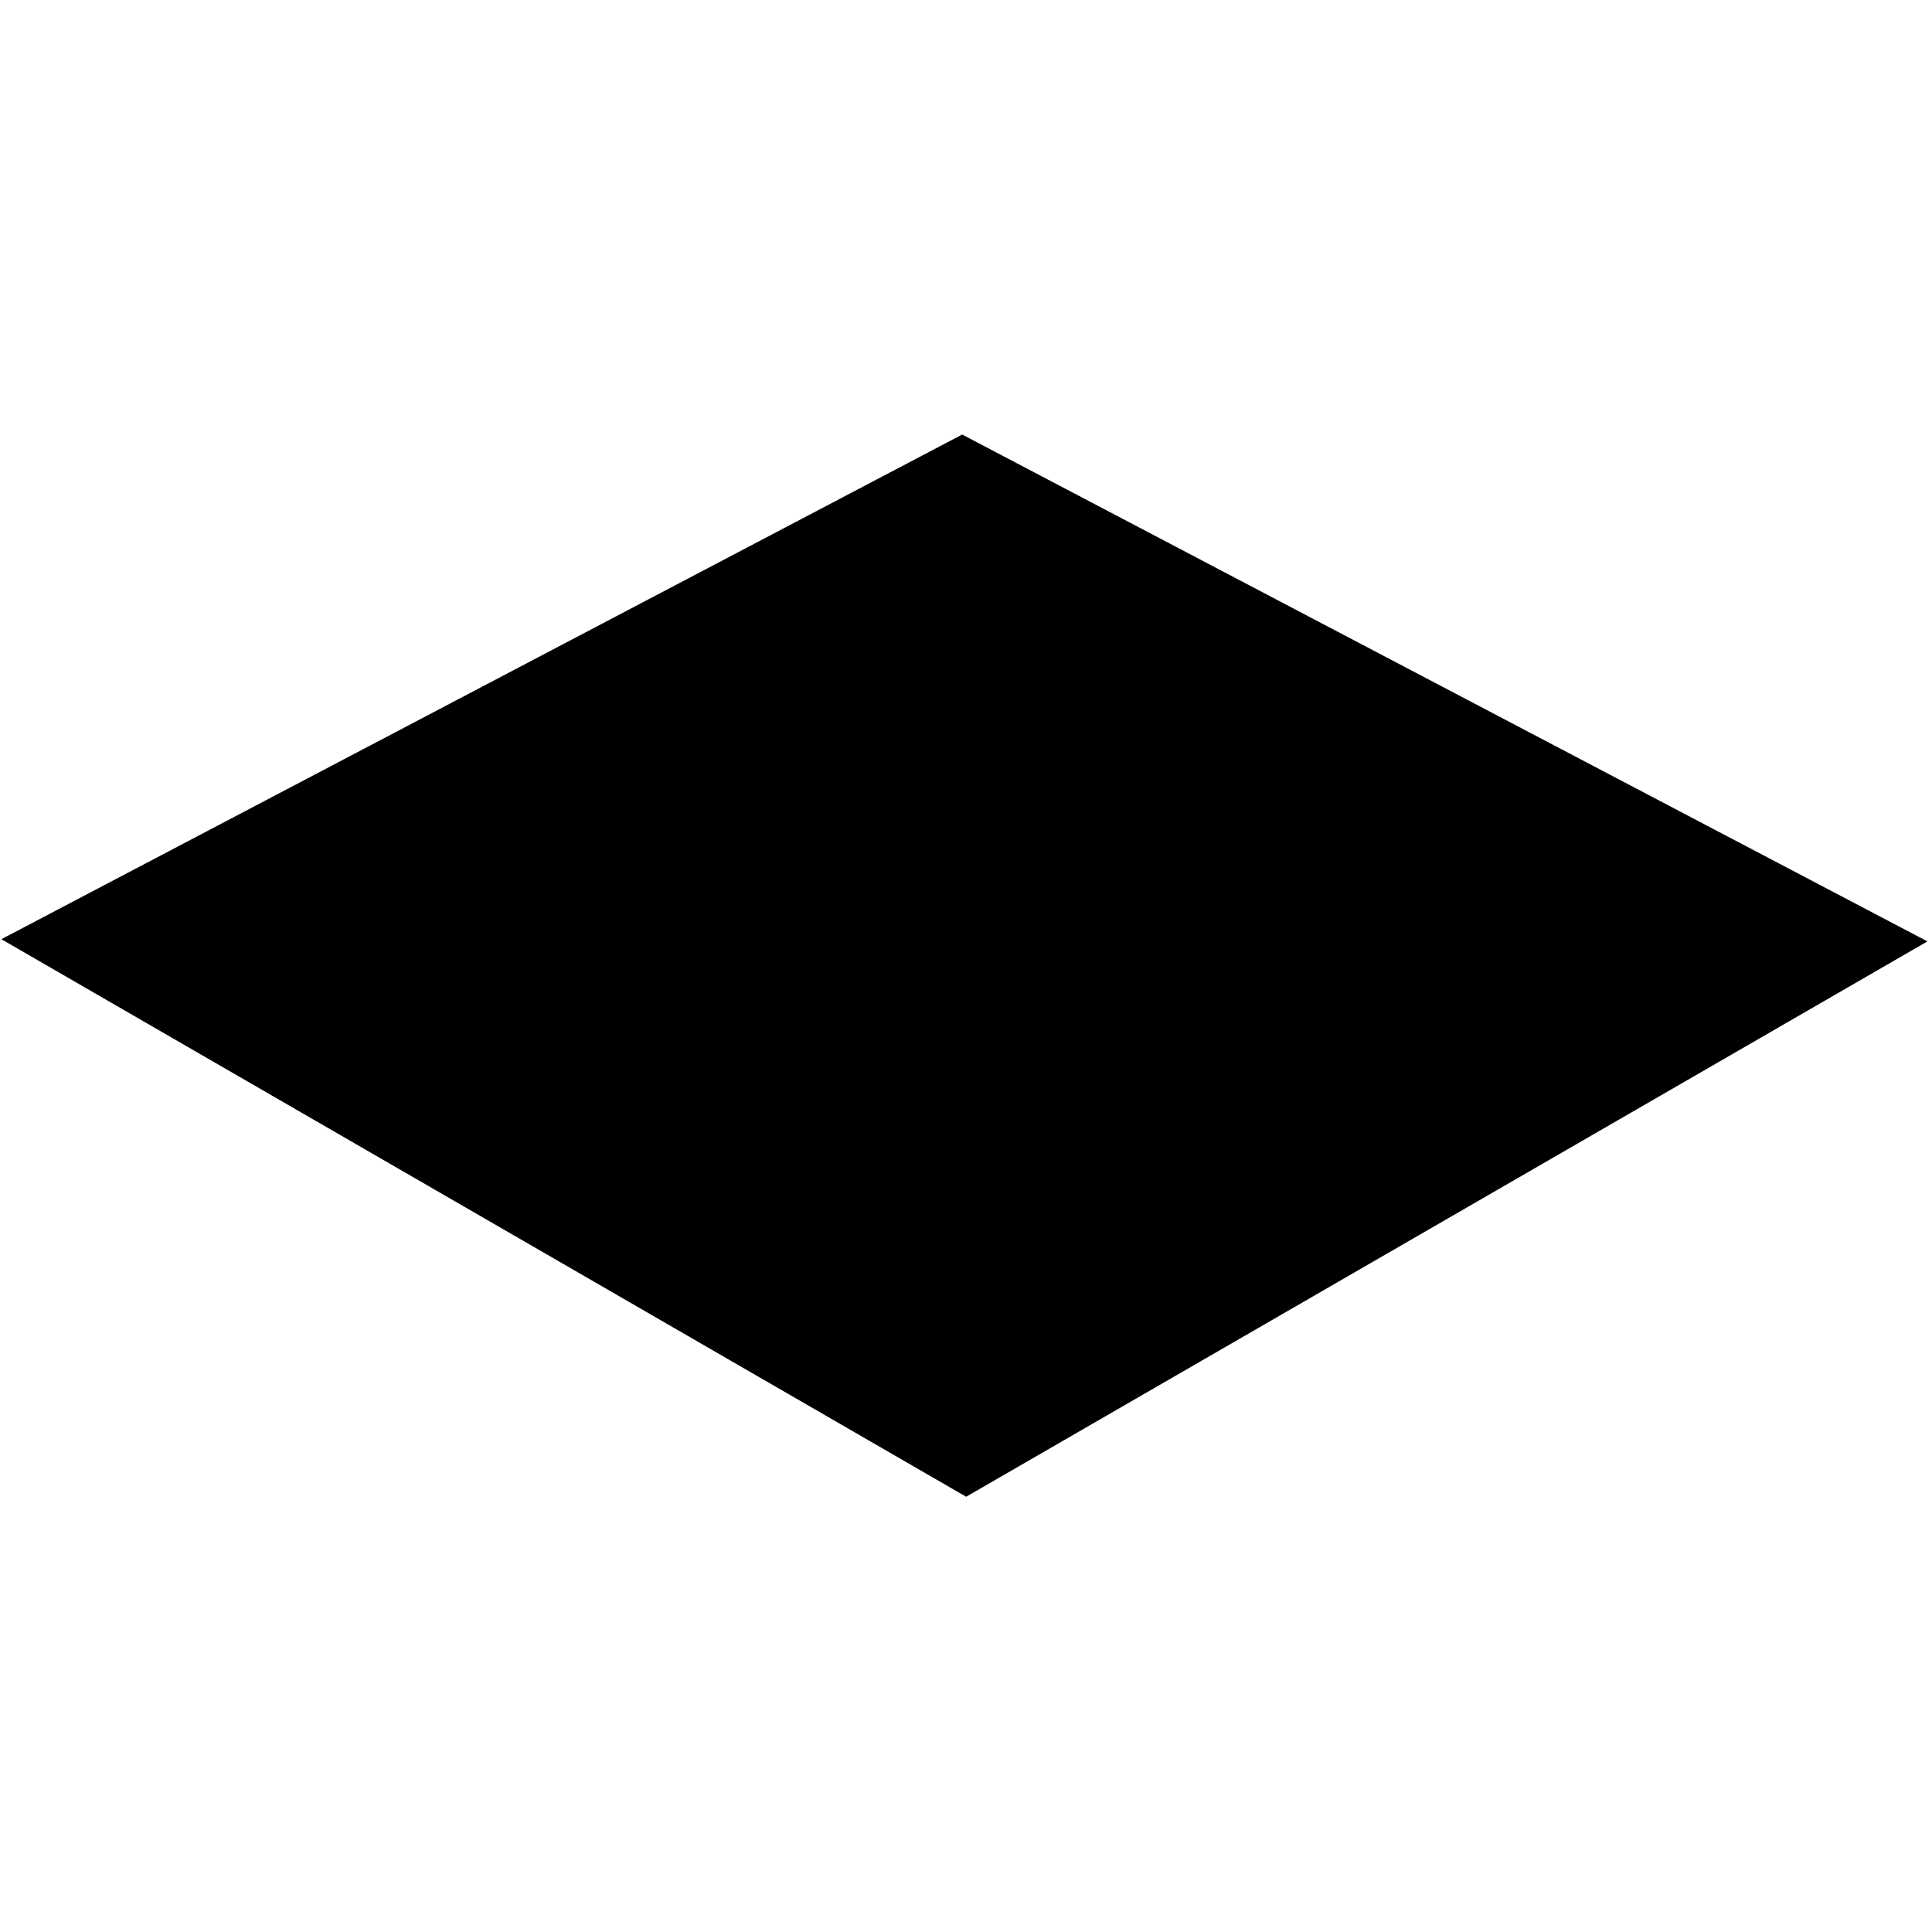
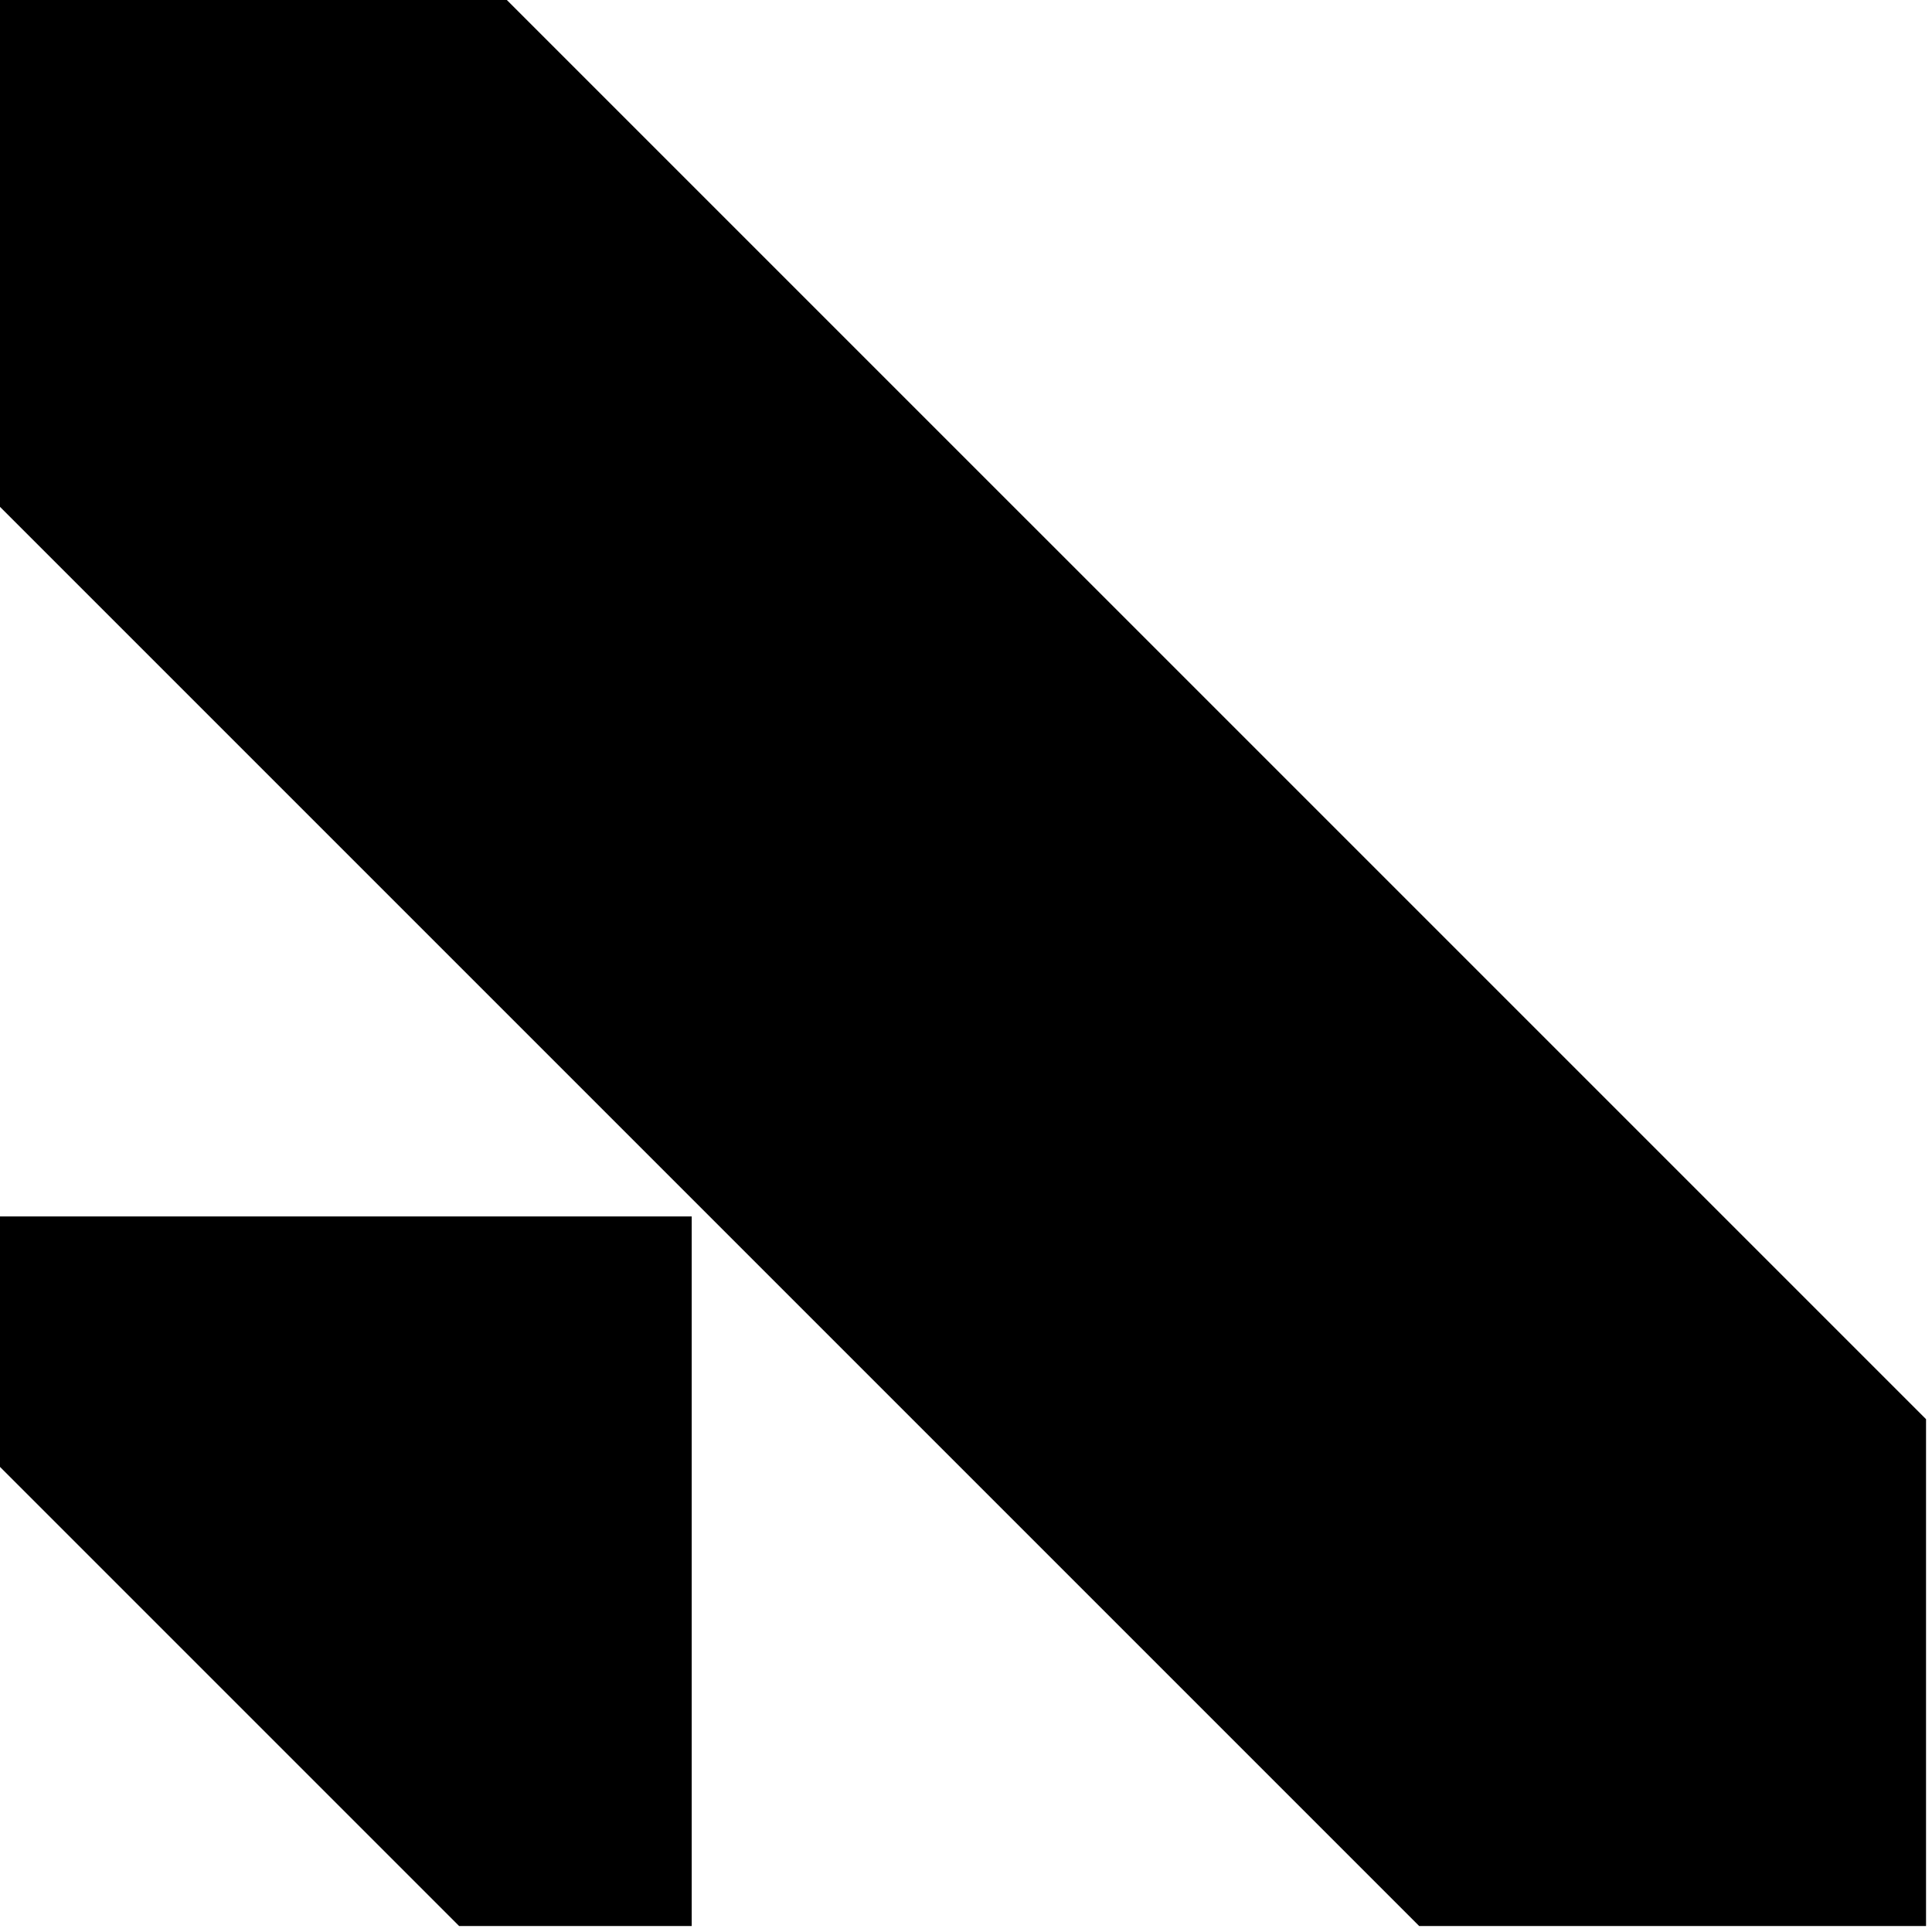
- <svg xmlns="http://www.w3.org/2000/svg" viewBox="0 0 481 265" width="48" height="48" fill="currentColor" role="img" aria-label="Hotdata">
-   <path d="M479.863 126.376L239.553 0.186L0.341 125.827L240.539 264.636L479.863 126.376Z" />
+ <svg xmlns="http://www.w3.org/2000/svg" viewBox="0 0 324 324" width="48" height="48" fill="currentColor" role="img" aria-label="Hotdata">
+   <path d="M0 0h85l238 238v85h-85L0 85Z" />
+   <path d="M0 204h116v119H77L0 246Z" />
</svg>
